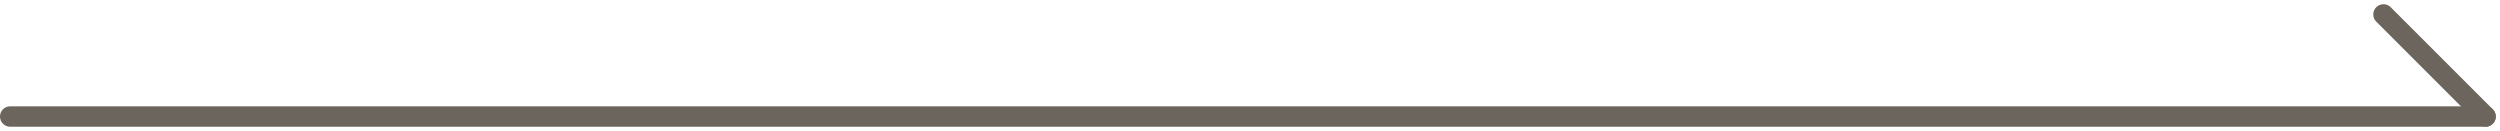
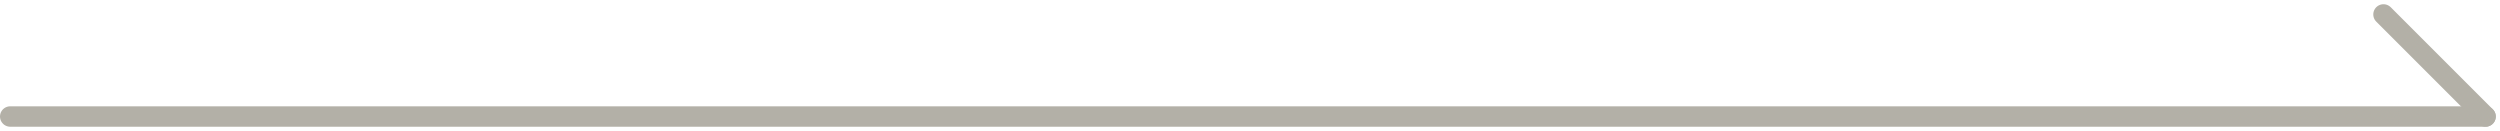
<svg xmlns="http://www.w3.org/2000/svg" width="244.914" height="12.828" viewBox="0 0 244.914 12.828">
  <g transform="translate(-95.5 -517.086)">
-     <line x2="242.5" transform="translate(96.5 528.5)" fill="none" stroke="#6c655d" stroke-linecap="round" stroke-width="2" />
-     <line x2="10" y2="10" transform="translate(329 518.5)" fill="none" stroke="#6c655d" stroke-linecap="round" stroke-width="2" />
+     <line x2="242.5" transform="translate(96.5 528.5)" fill="none" stroke="#B3B0A7" stroke-linecap="round" stroke-width="2" />
+     <line x2="10" y2="10" transform="translate(329 518.5)" fill="none" stroke="#B3B0A7" stroke-linecap="round" stroke-width="2" />
  </g>
</svg>
